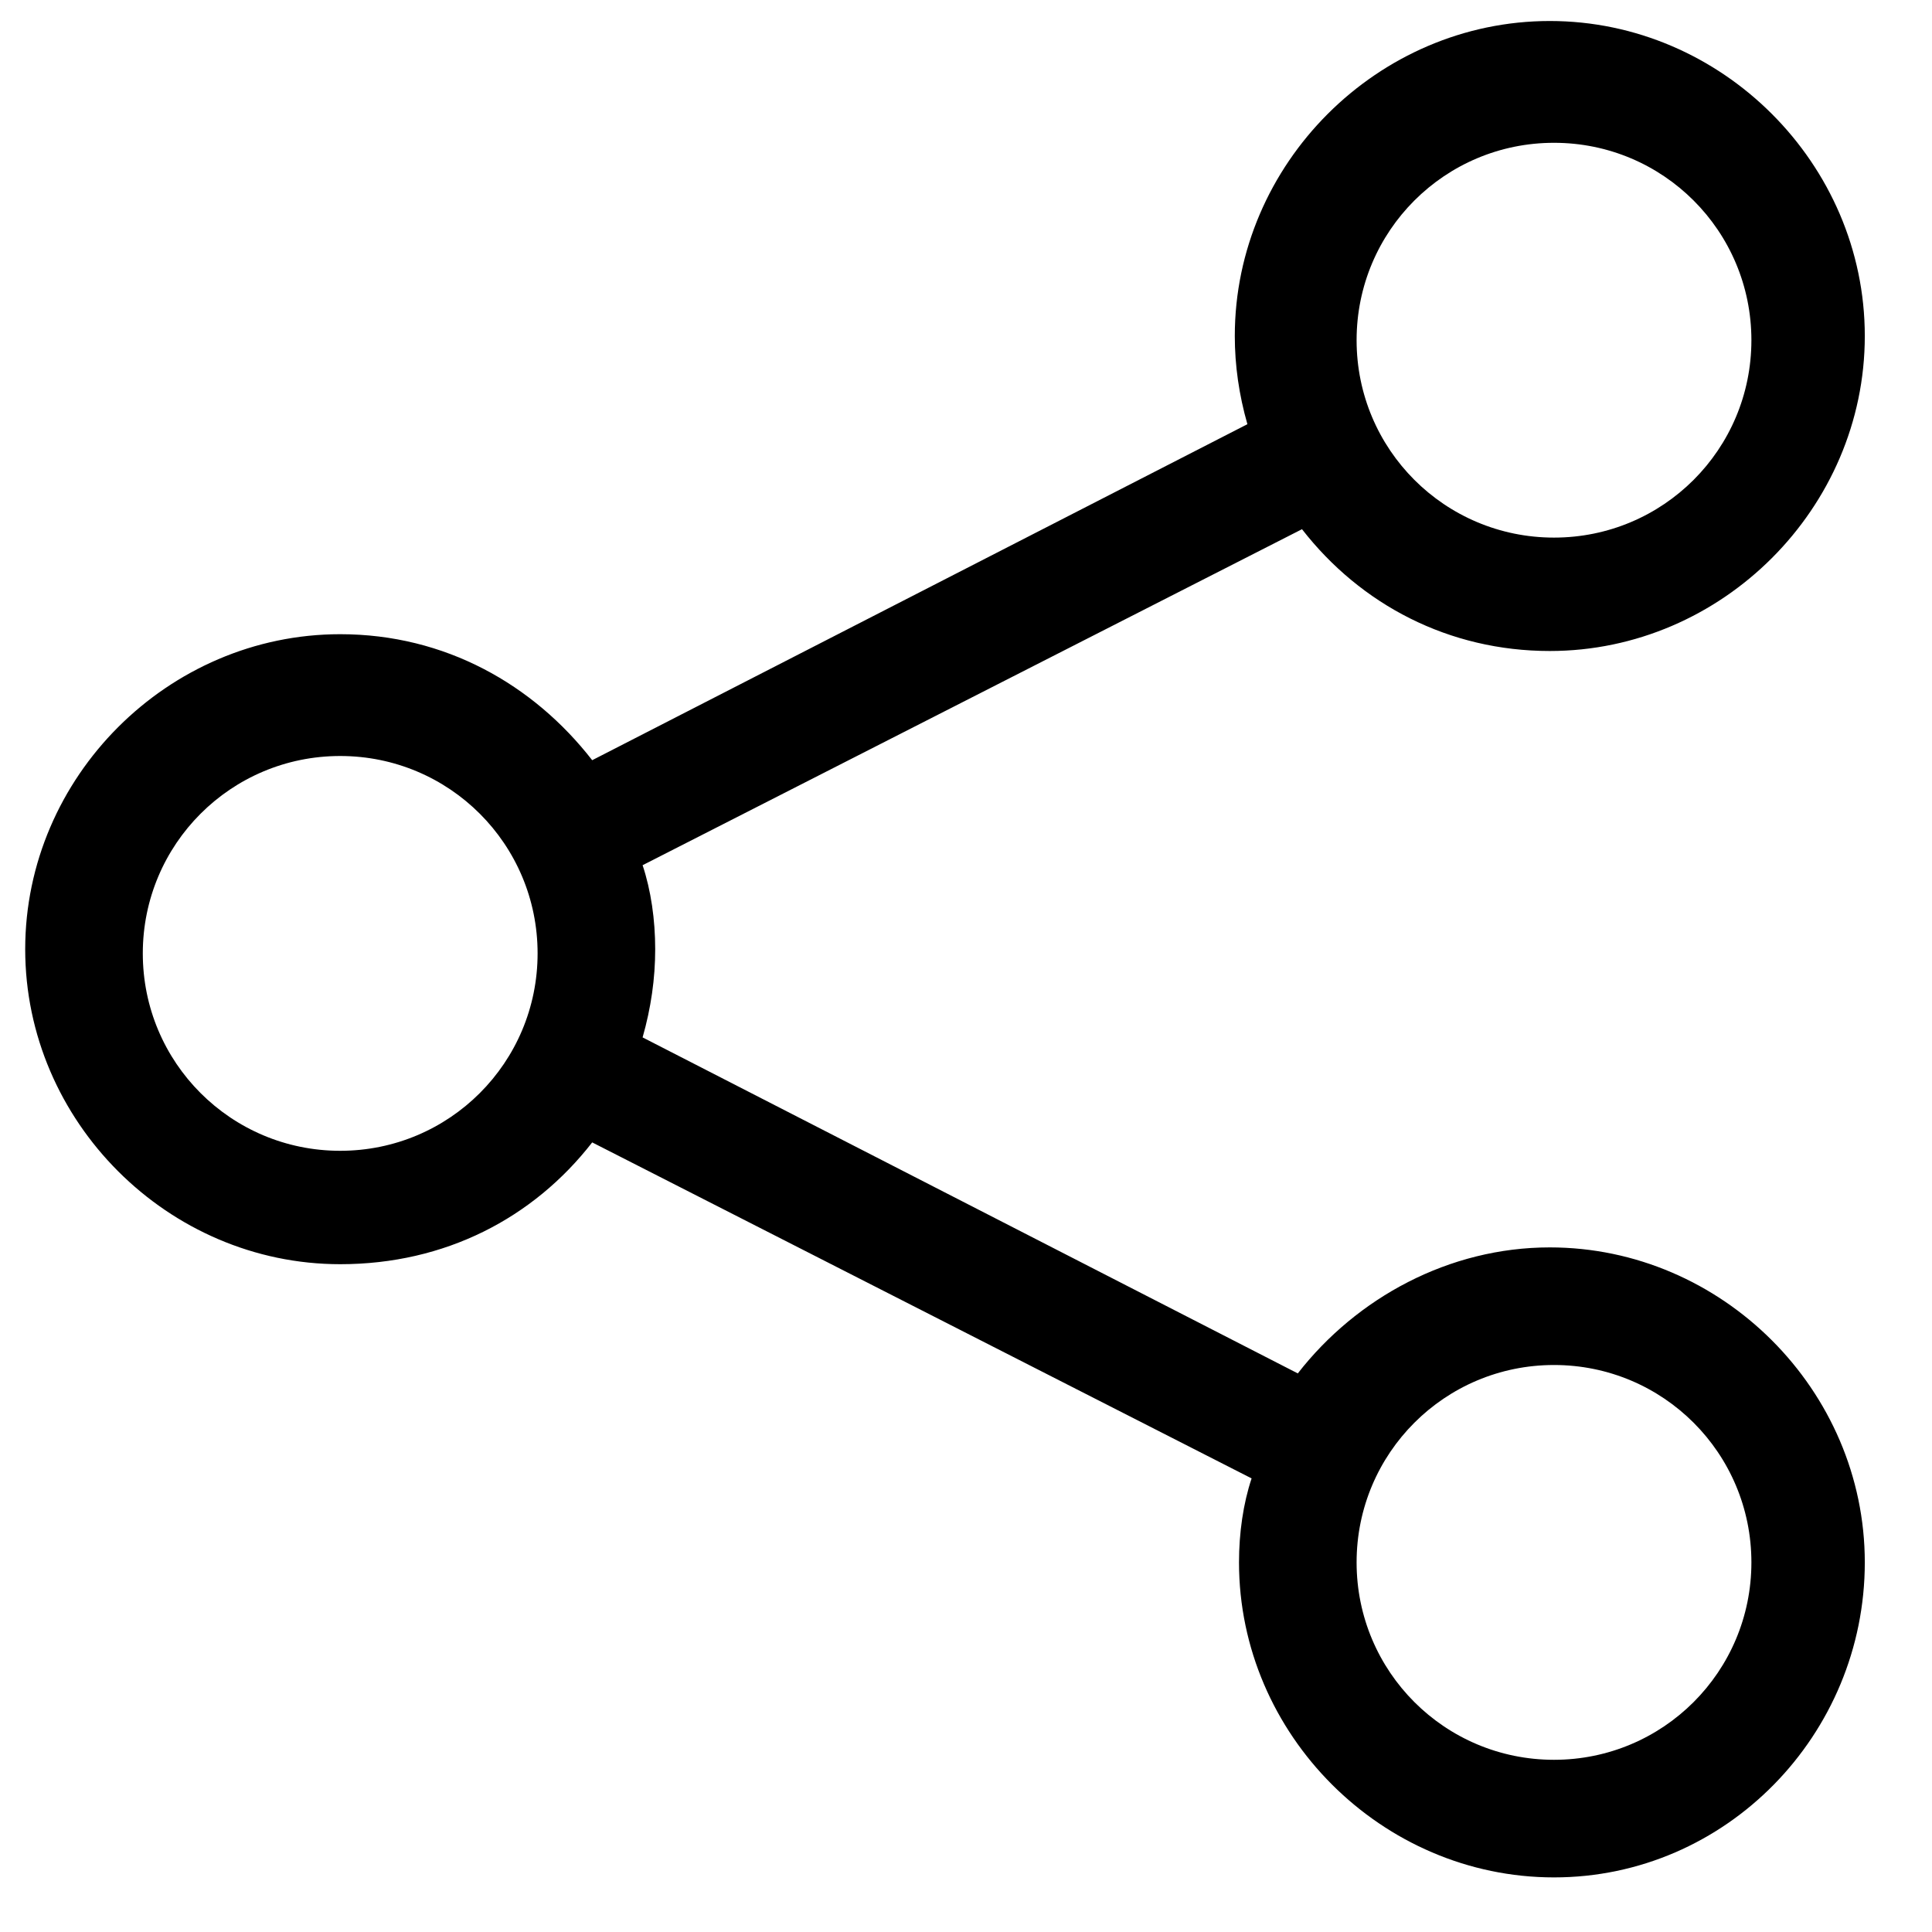
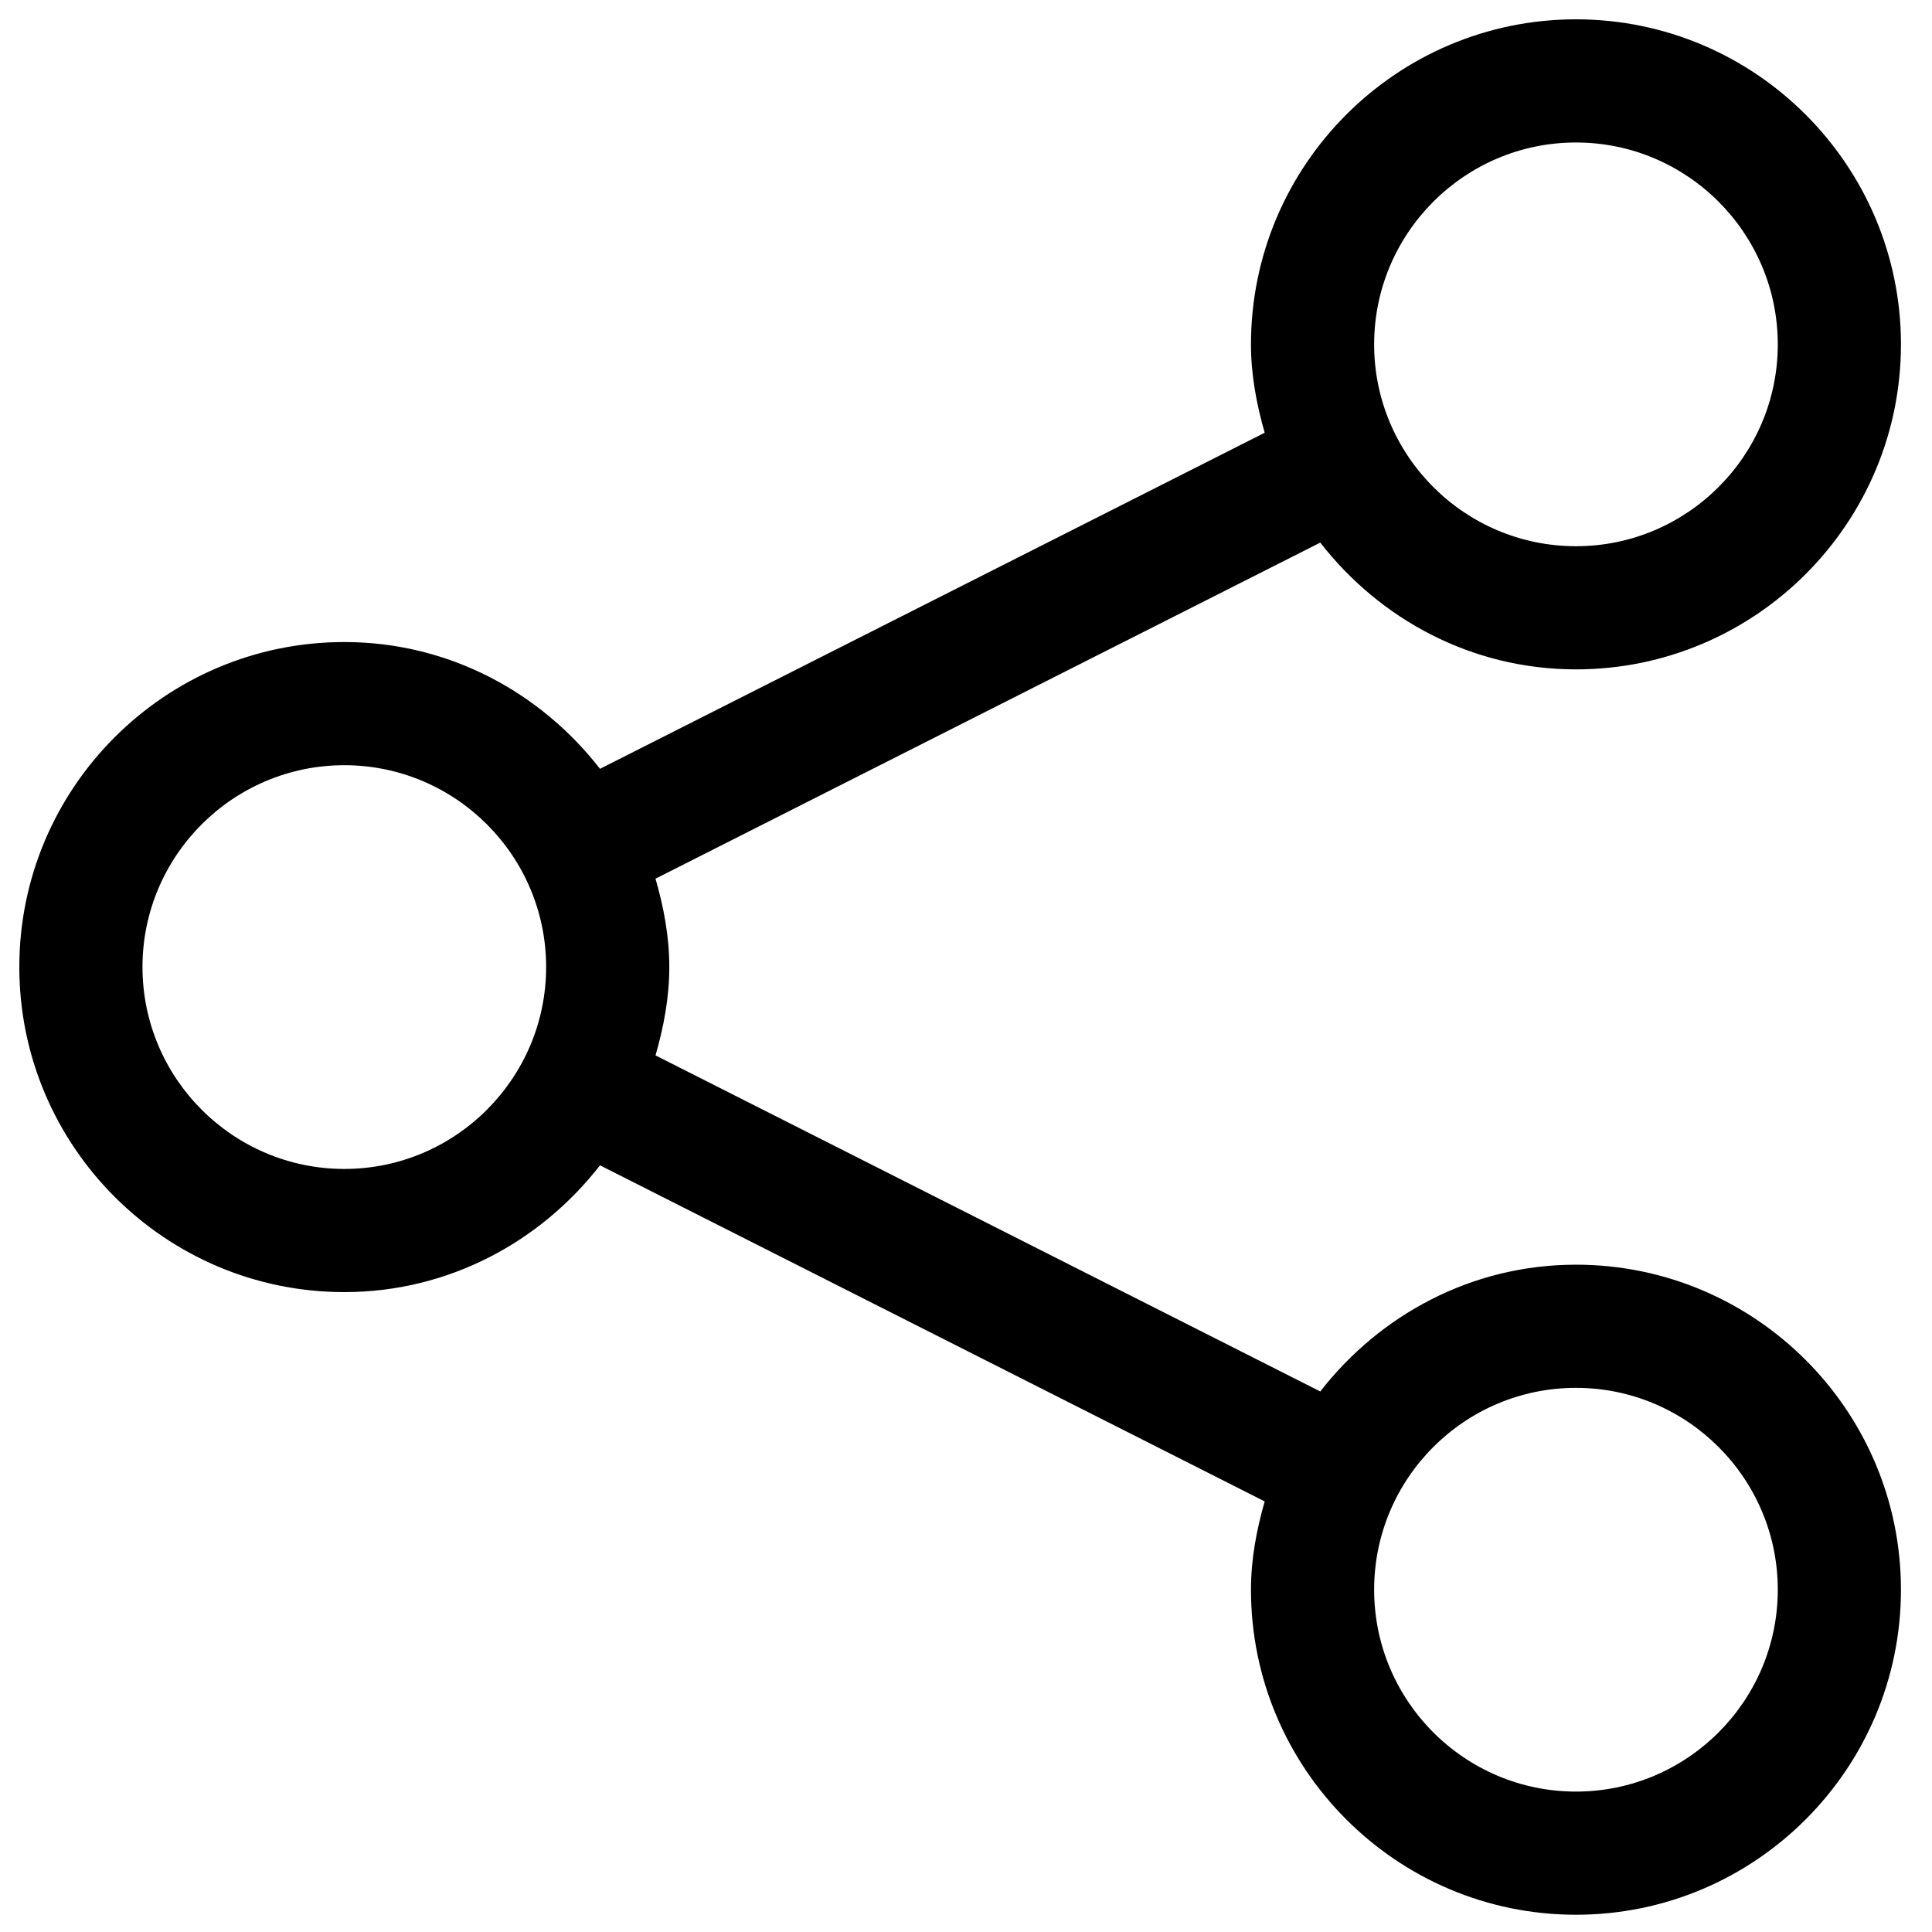
- <svg xmlns="http://www.w3.org/2000/svg" version="1.1" id="Layer_1" x="0px" y="0px" width="46px" height="46px" viewBox="-1416 878 46 46" enable-background="new -1416 878 46 46" xml:space="preserve">
-   <path fill="currentColor" d="M-1379,922.7c-4.1,0-7.5-3.4-7.5-7.5c0-0.7,0.1-1.4,0.3-2l-15.7-8c-1.4,1.8-3.5,2.9-6,2.9c-4.1,0-7.5-3.4-7.5-7.5  s3.4-7.5,7.5-7.5c2.5,0,4.6,1.2,6,3l15.6-8c-0.2-0.7-0.3-1.4-0.3-2.1c0-4.1,3.4-7.5,7.5-7.5s7.5,3.4,7.5,7.5c0,4.1-3.4,7.5-7.5,7.5  c-2.4,0-4.5-1.1-5.9-2.9l-15.7,8c0.2,0.6,0.3,1.3,0.3,2c0,0.7-0.1,1.4-0.3,2.1l15.6,8c1.4-1.8,3.6-3,6-3c4.1,0,7.5,3.4,7.5,7.5  S-1374.9,922.7-1379,922.7z M-1379,910.5c-2.6,0-4.7,2.1-4.7,4.7c0,2.6,2.1,4.7,4.7,4.7c2.6,0,4.7-2.1,4.7-4.7  C-1374.3,912.6-1376.4,910.5-1379,910.5z M-1407.9,896c-2.6,0-4.7,2.1-4.7,4.7c0,2.6,2.1,4.7,4.7,4.7c2.6,0,4.7-2.1,4.7-4.7  C-1403.2,898.1-1405.3,896-1407.9,896z M-1379,881.4c-2.6,0-4.7,2.1-4.7,4.7c0,2.6,2.1,4.7,4.7,4.7c2.6,0,4.7-2.1,4.7-4.7  C-1374.3,883.5-1376.4,881.4-1379,881.4z" />
+ <svg xmlns="http://www.w3.org/2000/svg" width="100px" height="100px" viewBox="0 0 100 100" version="1.1">
+   <defs />
+   <g id="Page-1" stroke="none" stroke-width="1" fill="none" fill-rule="evenodd">
+     <g id="icon_share" fill="#000000">
+       <path d="M81.572,65.46 C76.174,65.46 71.418,68.061 68.337,72.022 L33.929,54.627 C34.35,53.164 34.643,51.647 34.643,50.053 C34.643,48.46 34.35,46.943 33.929,45.48 L68.337,28.085 C71.418,32.05 76.174,34.647 81.572,34.647 C90.849,34.647 98.393,27.104 98.393,17.826 C98.393,8.548 90.849,1 81.572,1 C72.294,1 64.75,8.548 64.75,17.826 C64.75,19.419 65.043,20.937 65.46,22.399 L31.056,39.794 C27.975,35.829 23.219,33.232 17.822,33.232 C8.544,33.232 1,40.776 1,50.053 C1,59.331 8.544,66.879 17.822,66.879 C23.219,66.879 27.975,64.278 31.056,60.317 L65.46,77.713 C65.043,79.174 64.75,80.688 64.75,82.281 C64.75,91.559 72.294,99.107 81.572,99.107 C90.849,99.107 98.393,91.559 98.393,82.281 C98.393,73.008 90.849,65.46 81.572,65.46 L81.572,65.46 Z M81.572,7.375 C87.33,7.375 92.018,12.067 92.018,17.826 C92.018,23.584 87.33,28.272 81.572,28.272 C75.808,28.272 71.125,23.584 71.125,17.826 C71.125,12.067 75.808,7.375 81.572,7.375 L81.572,7.375 Z M17.822,60.504 C12.059,60.504 7.375,55.812 7.375,50.053 C7.375,44.295 12.059,39.607 17.822,39.607 C23.58,39.607 28.268,44.295 28.268,50.053 C28.268,55.812 23.58,60.504 17.822,60.504 L17.822,60.504 Z M81.572,92.732 C75.808,92.732 71.125,88.044 71.125,82.281 C71.125,76.522 75.808,71.835 81.572,71.835 C87.33,71.835 92.018,76.522 92.018,82.281 C92.018,88.044 87.33,92.732 81.572,92.732 L81.572,92.732 Z" id="Imported-Layers" />
+     </g>
+   </g>
</svg>
